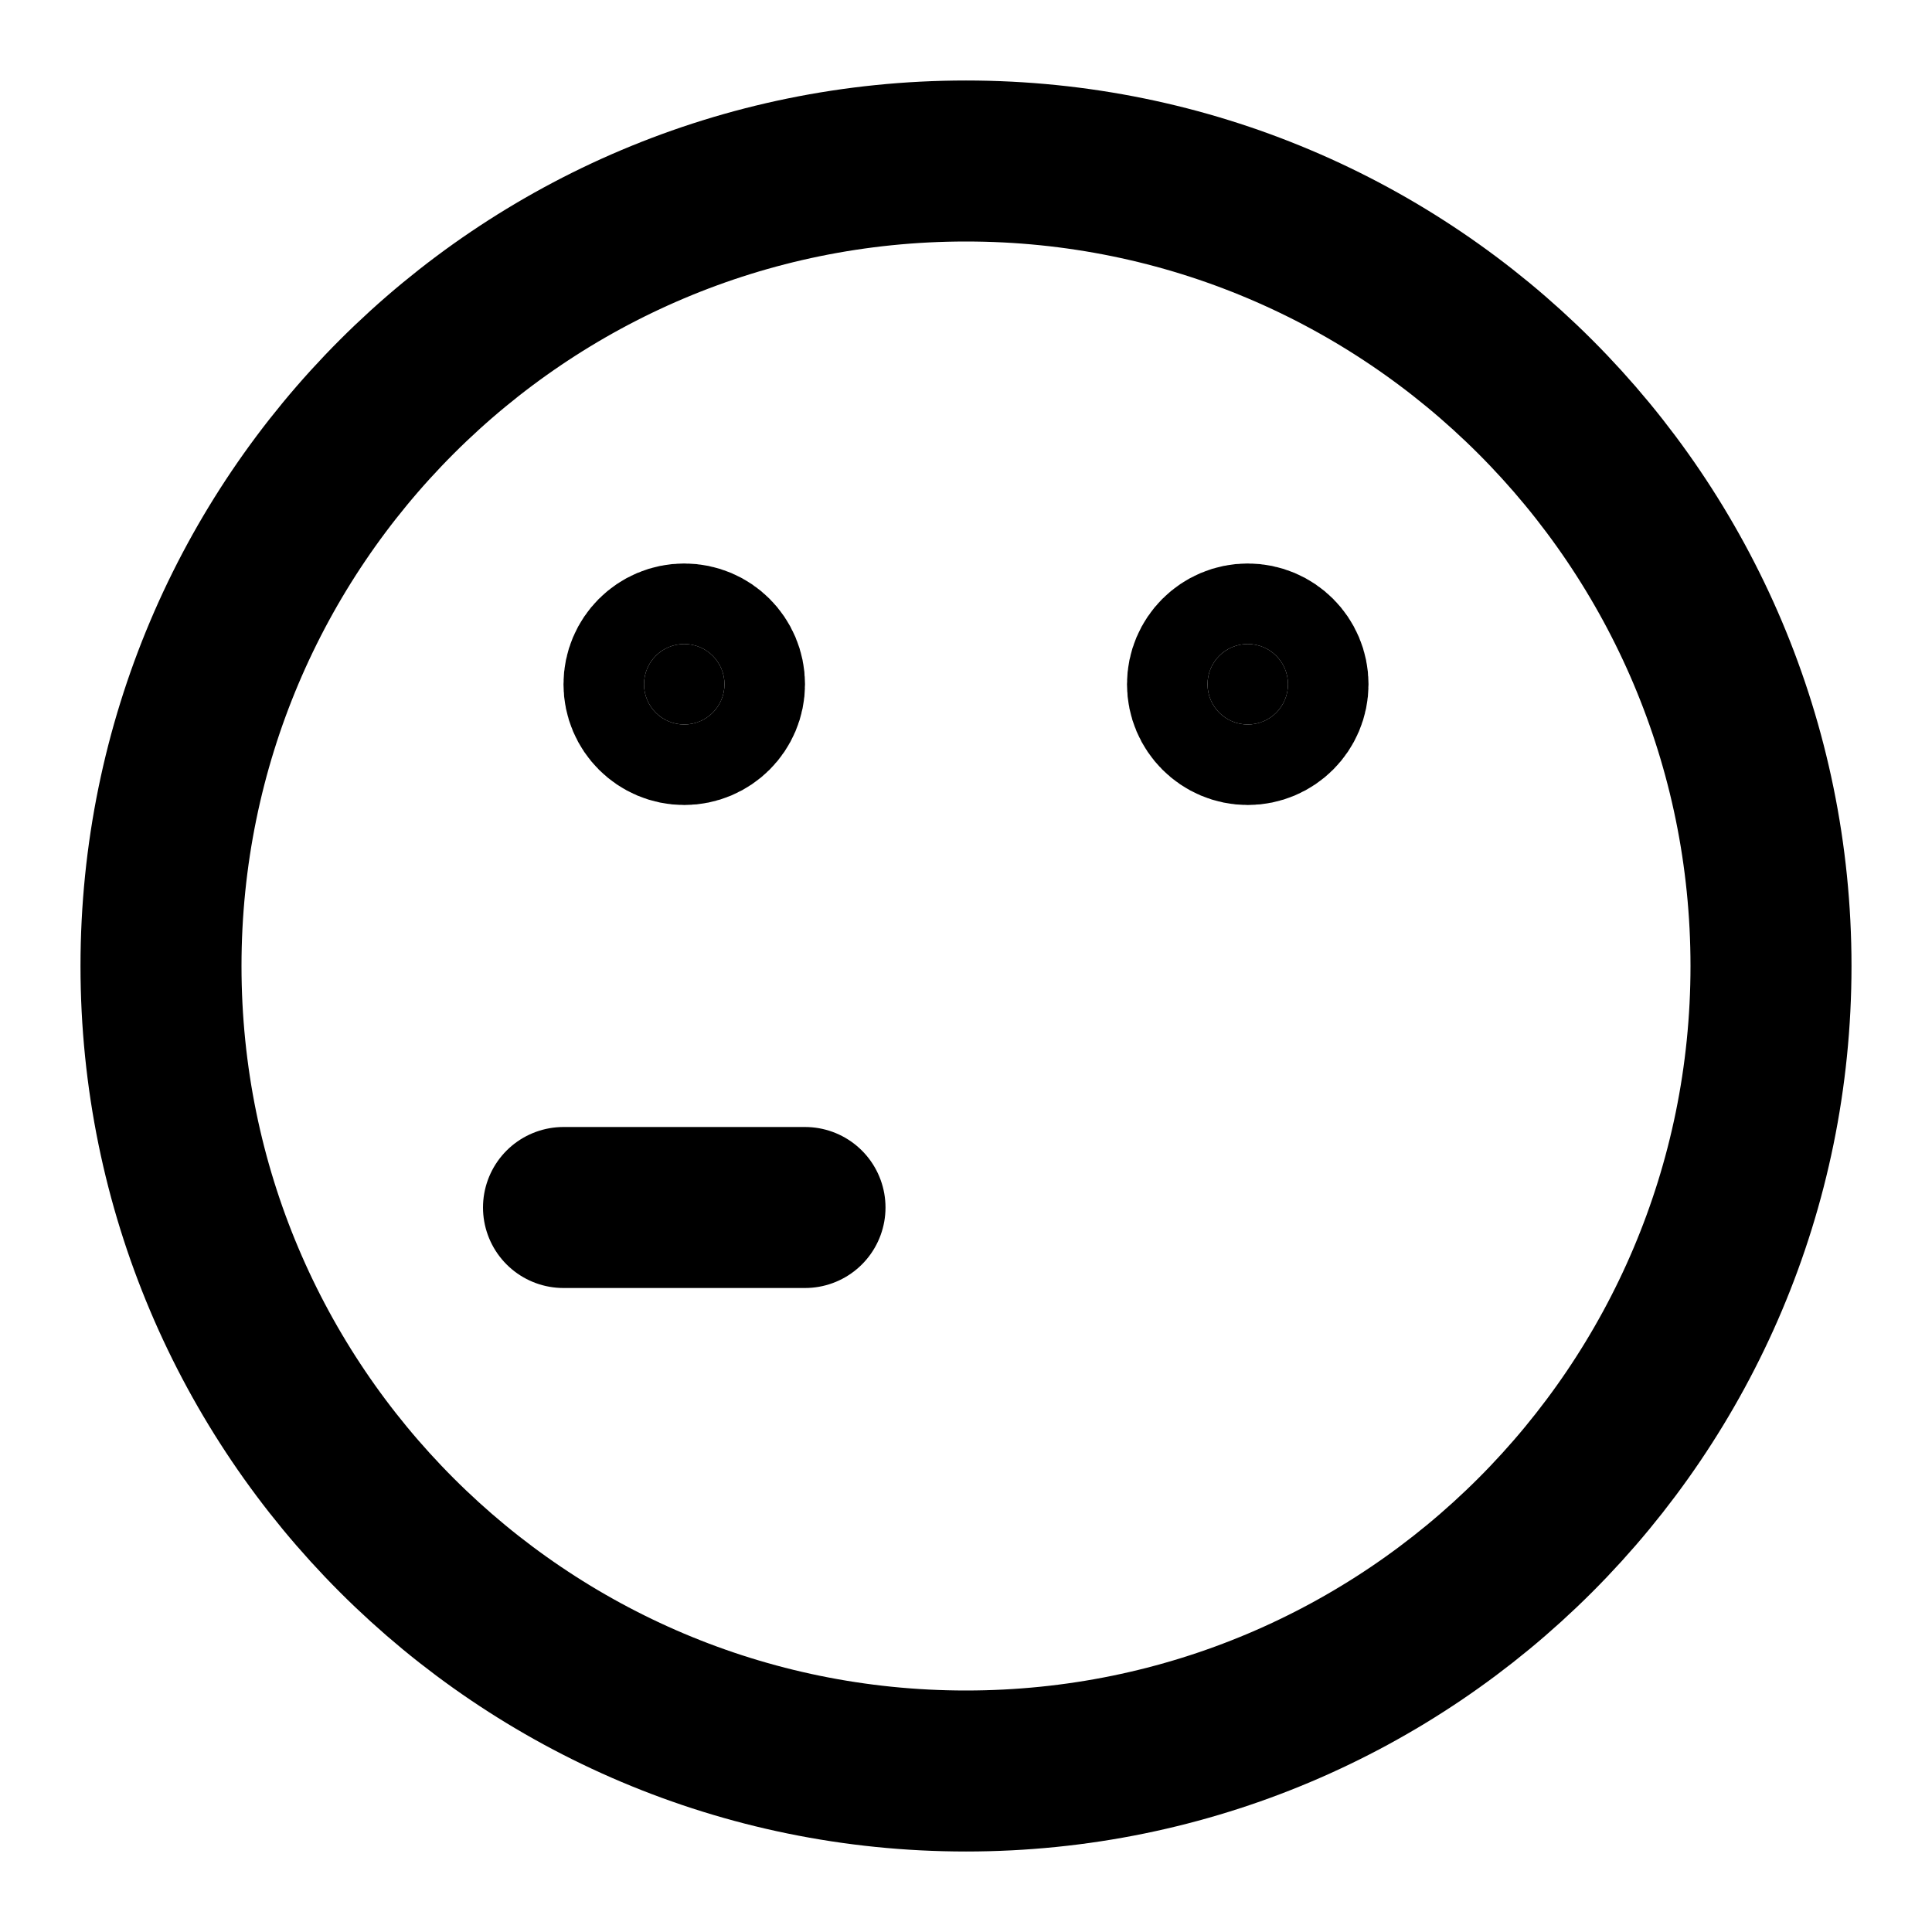
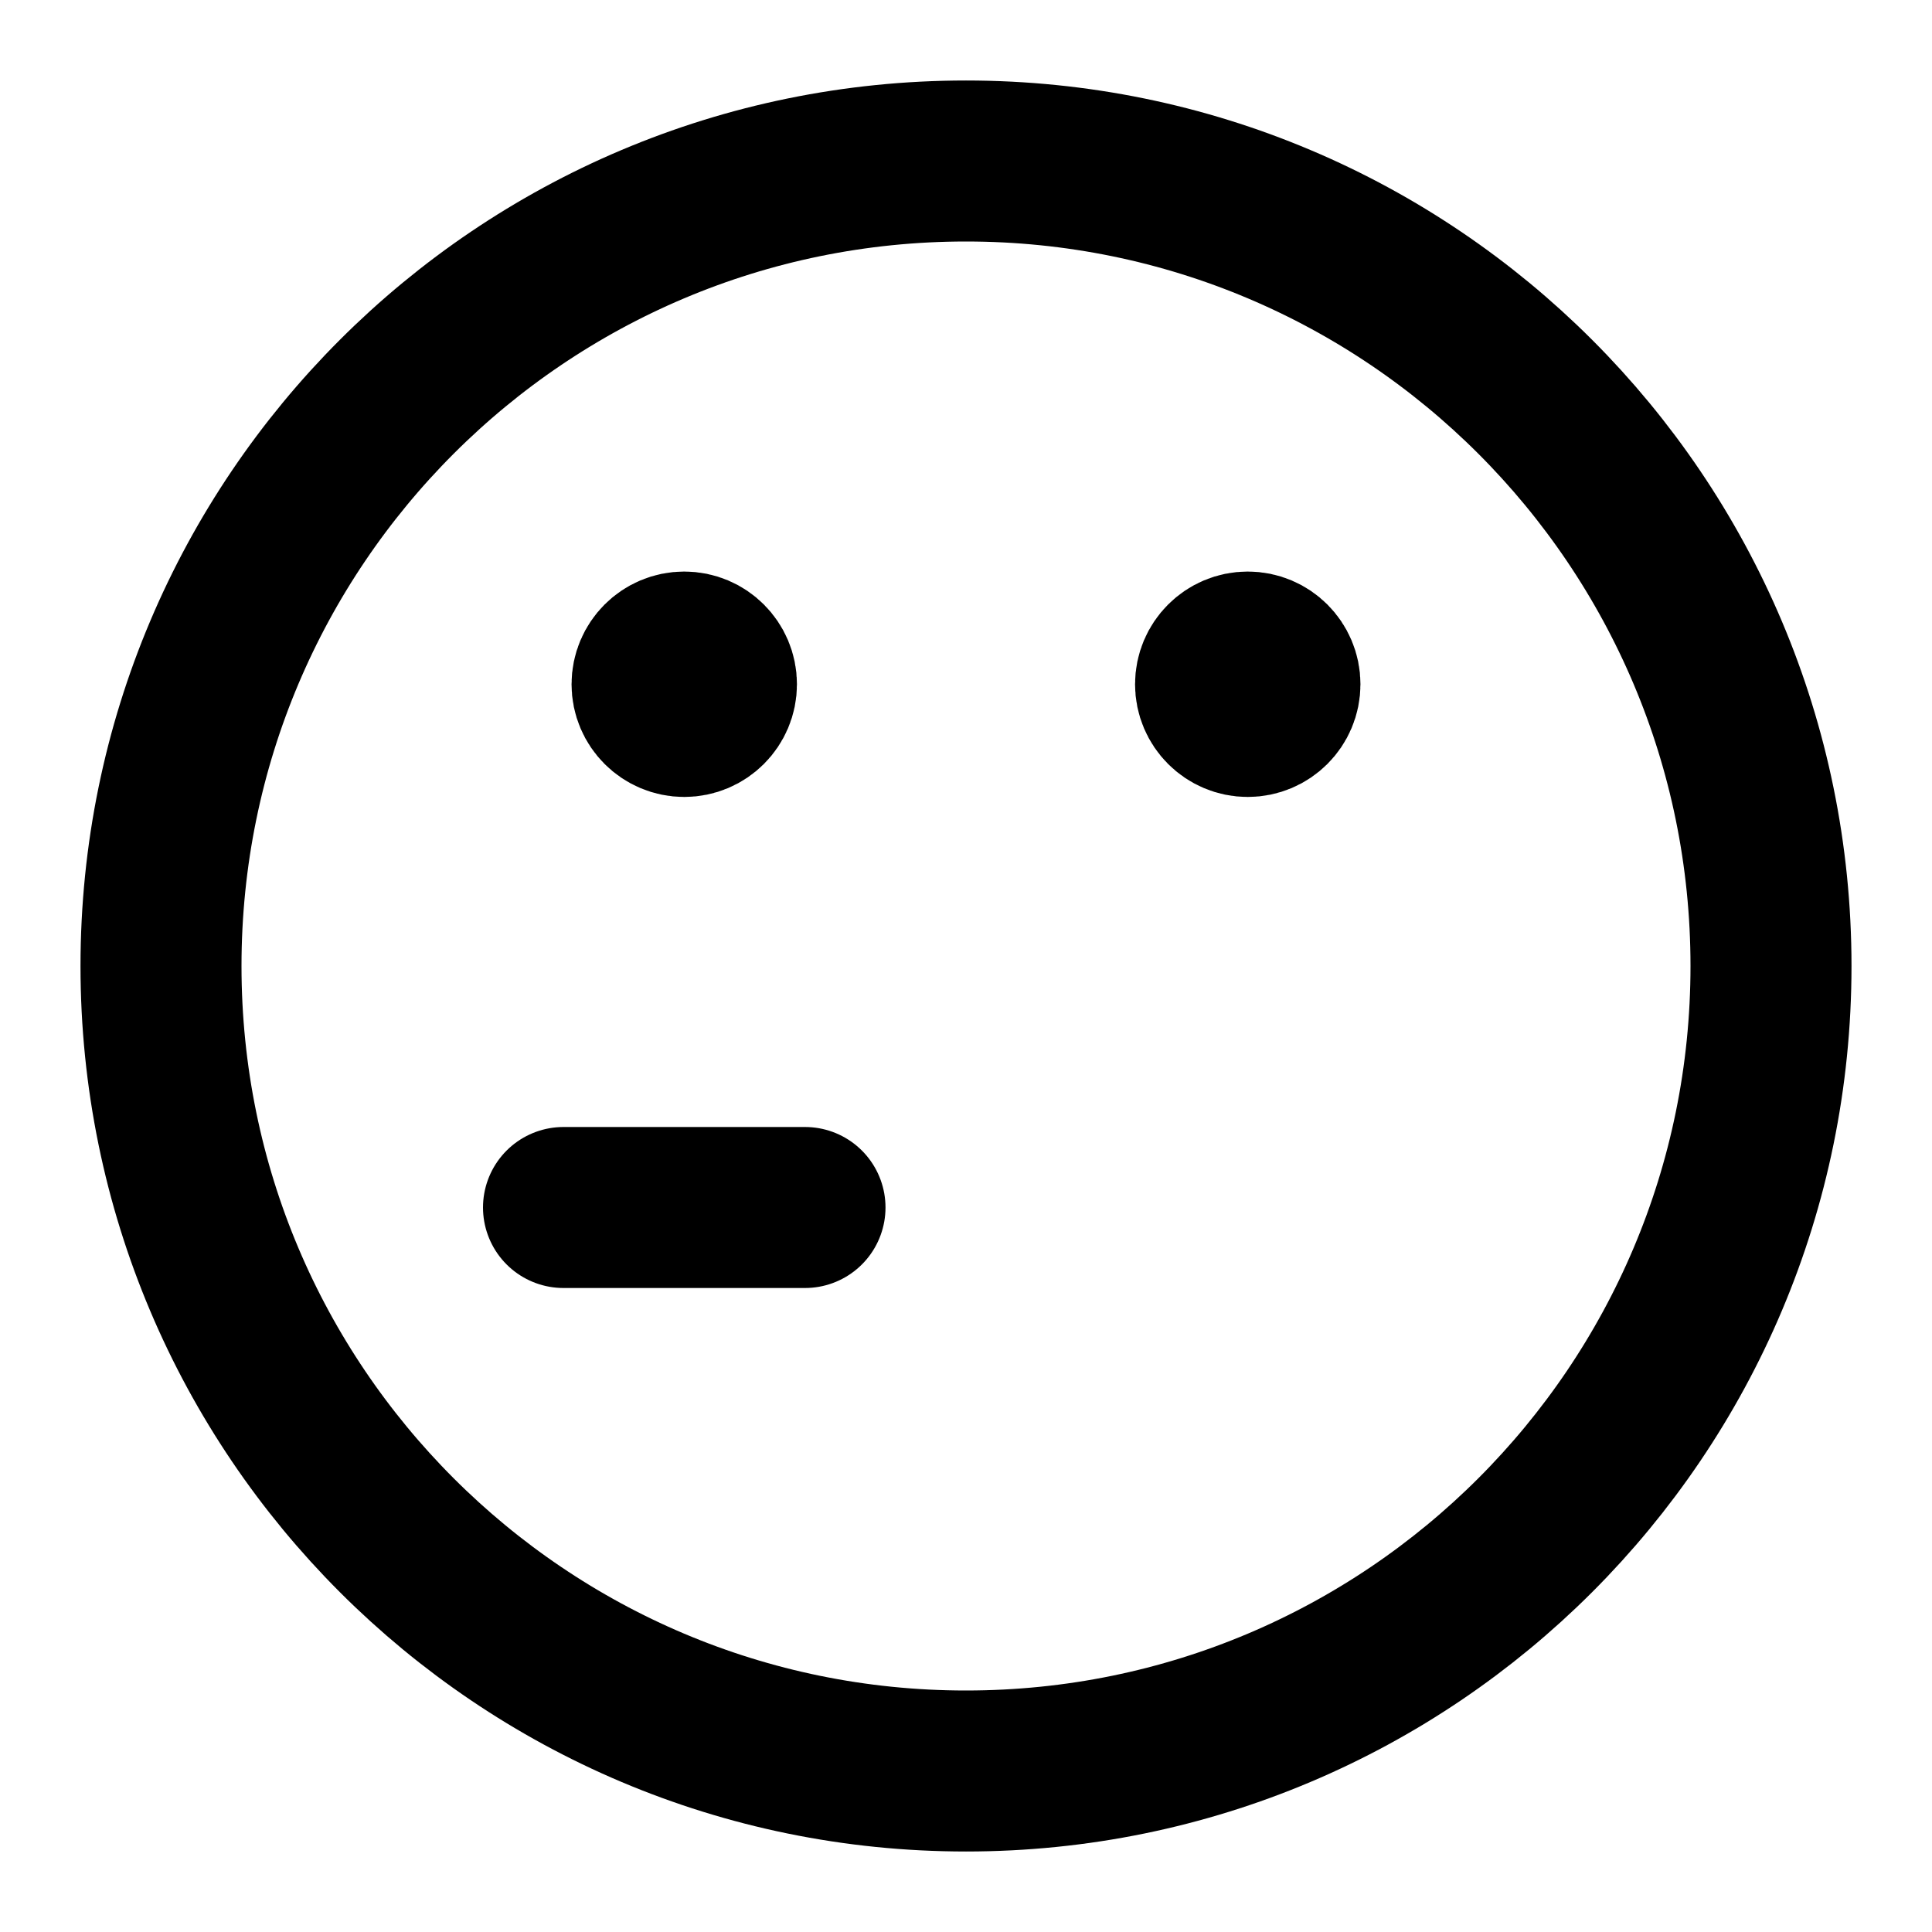
- <svg xmlns="http://www.w3.org/2000/svg" width="64px" height="64px" stroke-width="2" viewBox="0 0 24 24" fill="none" color="#000000">
+ <svg xmlns="http://www.w3.org/2000/svg" width="64px" height="64px" stroke-width="1.8" viewBox="0 0 24 24" fill="none" color="#000000">
  <path d="M10 15H7M2 12C2 17.523 6.477 22 12 22C17.523 22 22 17.523 22 12C22 6.477 17.523 2 12 2C6.477 2 2 6.477 2 12Z" stroke="#000000" stroke-width="2" stroke-linecap="round" stroke-linejoin="round" />
-   <path d="M8.5 9C8.224 9 8 8.776 8 8.5C8 8.224 8.224 8 8.5 8C8.776 8 9 8.224 9 8.5C9 8.776 8.776 9 8.5 9Z" fill="#000000" stroke="#000000" stroke-width="2" stroke-linecap="round" stroke-linejoin="round" />
-   <path d="M15.5 9C15.224 9 15 8.776 15 8.5C15 8.224 15.224 8 15.5 8C15.776 8 16 8.224 16 8.5C16 8.776 15.776 9 15.5 9Z" fill="#000000" stroke="#000000" stroke-width="2" stroke-linecap="round" stroke-linejoin="round" />
+   <path d="M8.5 9C8.224 9 8 8.776 8 8.5C8 8.224 8.224 8 8.5 8C8.776 8 9 8.224 9 8.5C9 8.776 8.776 9 8.5 9Z" fill="#000000" stroke="#000000" stroke-width="1.8" stroke-linecap="round" stroke-linejoin="round" />
+   <path d="M15.5 9C15.224 9 15 8.776 15 8.5C15 8.224 15.224 8 15.5 8C15.776 8 16 8.224 16 8.5C16 8.776 15.776 9 15.5 9Z" fill="#000000" stroke="#000000" stroke-width="1.8" stroke-linecap="round" stroke-linejoin="round" />
</svg>
